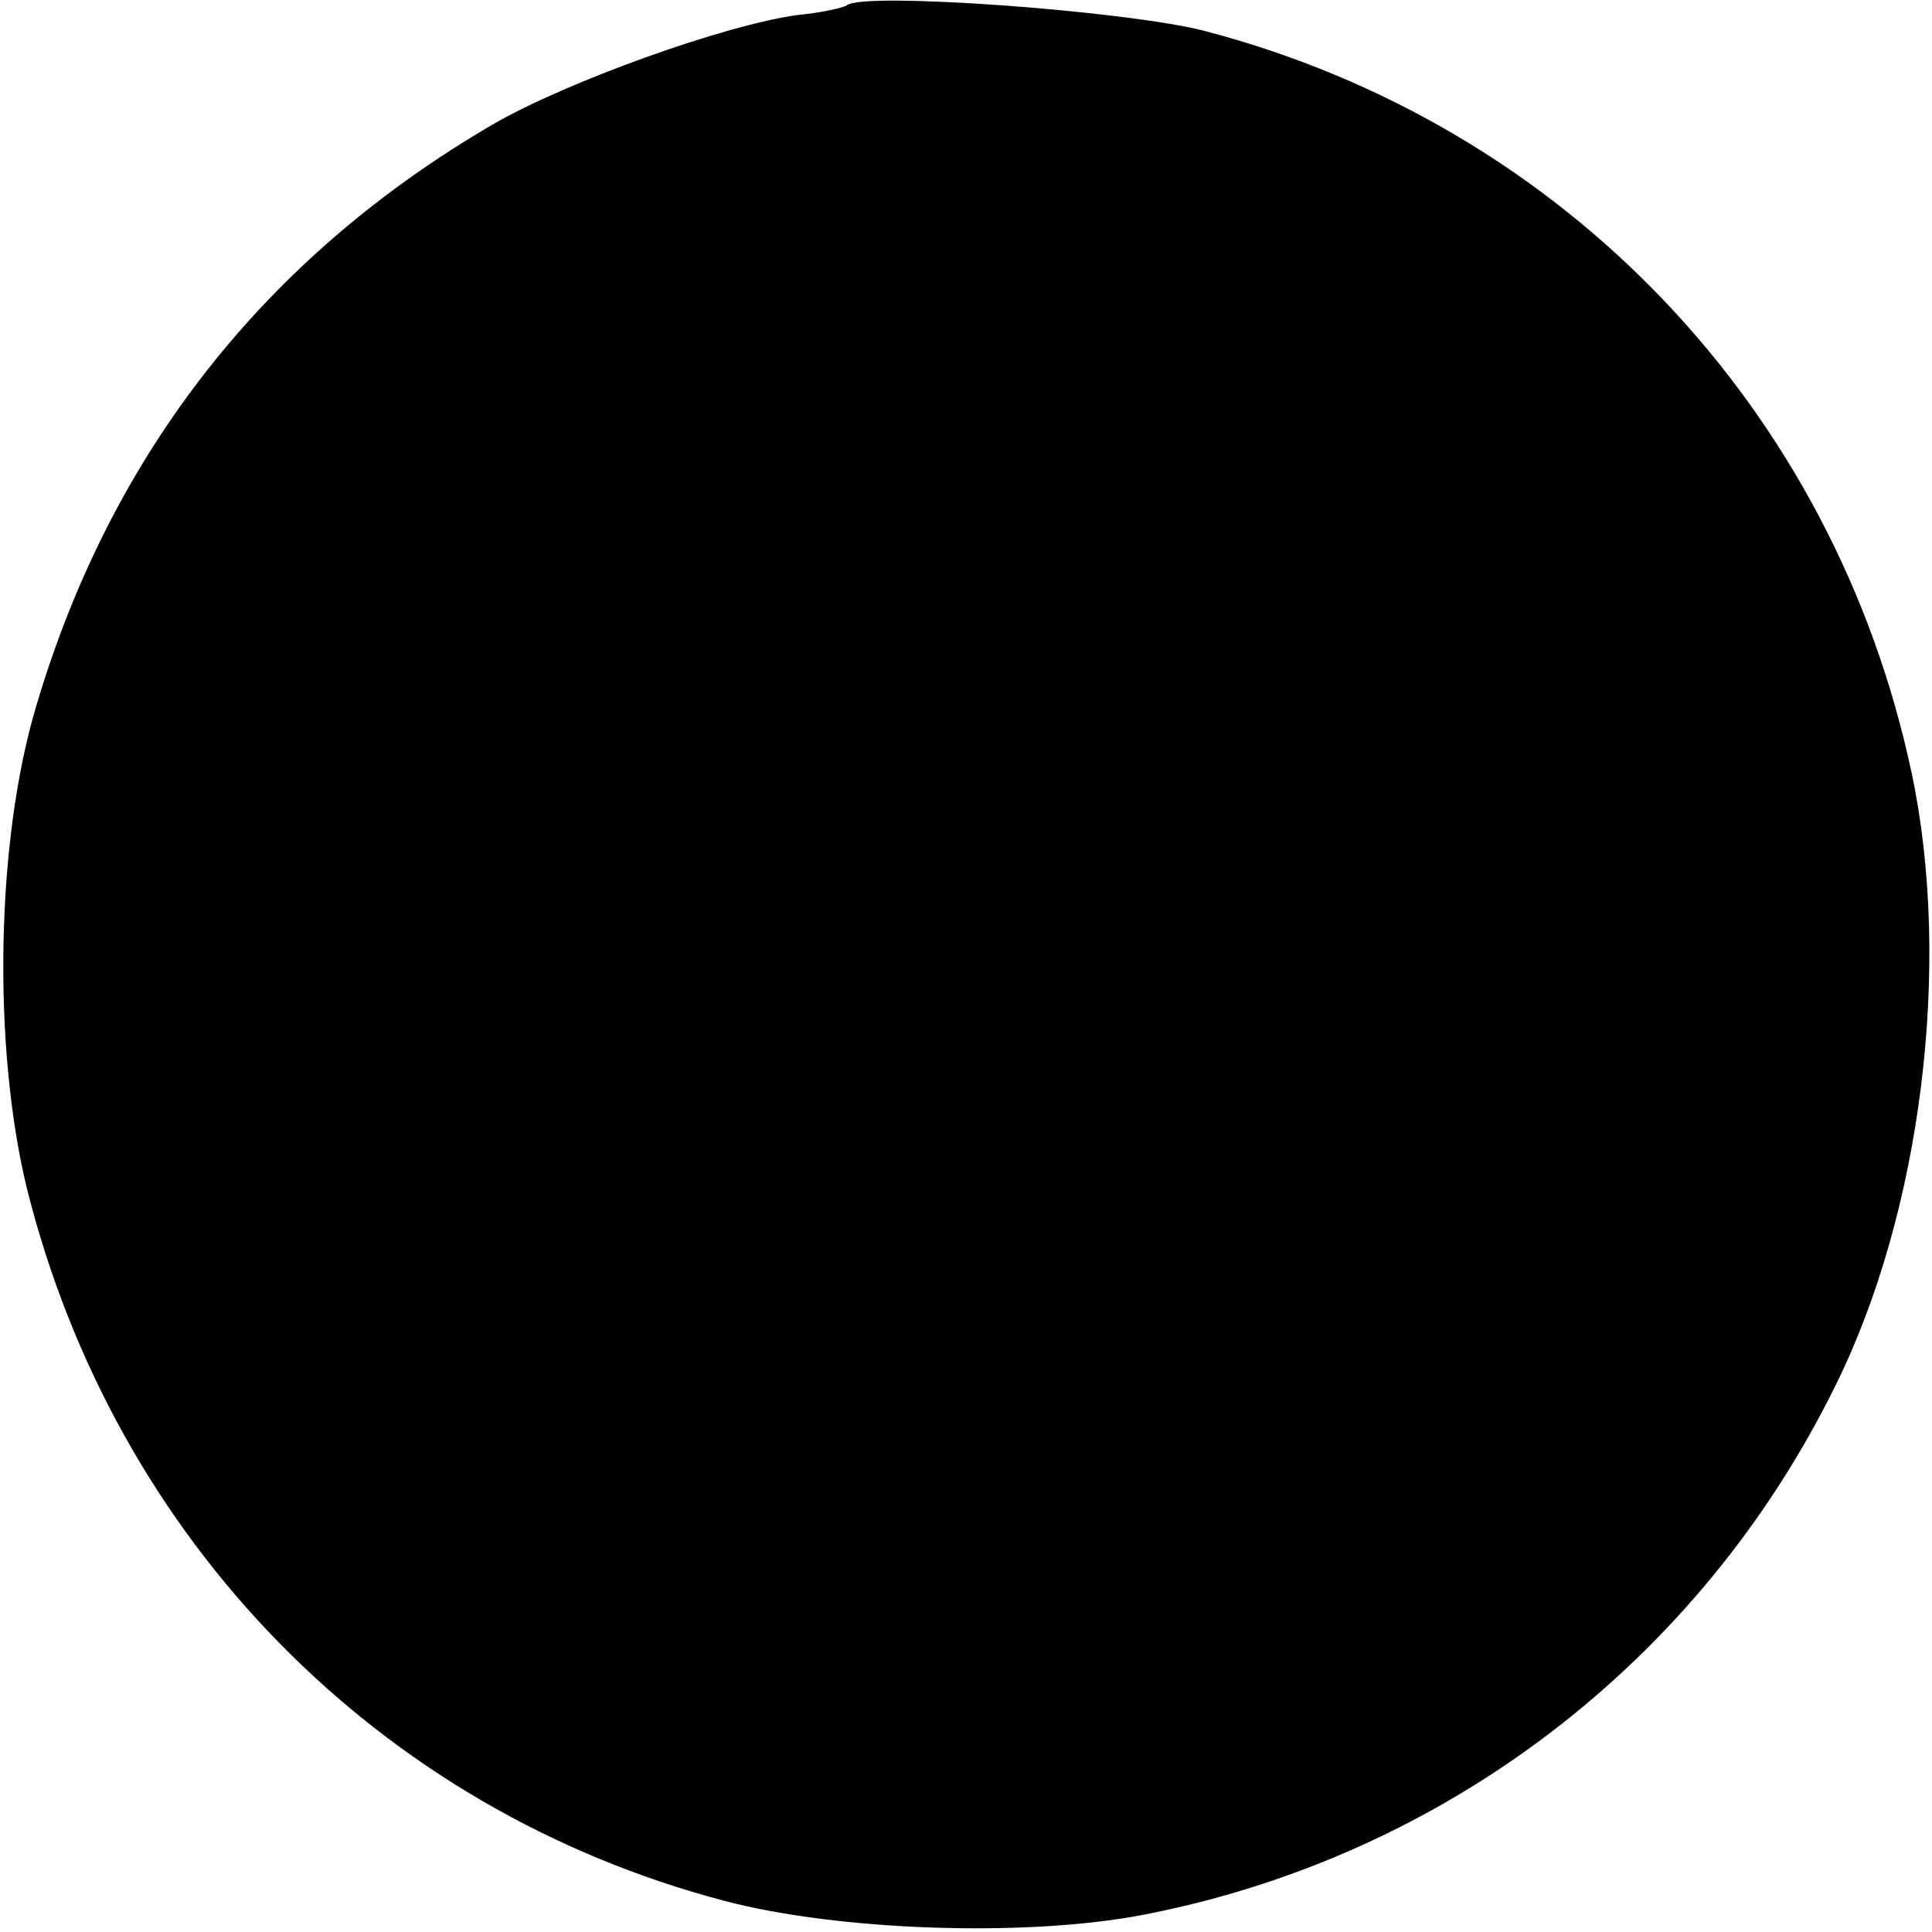
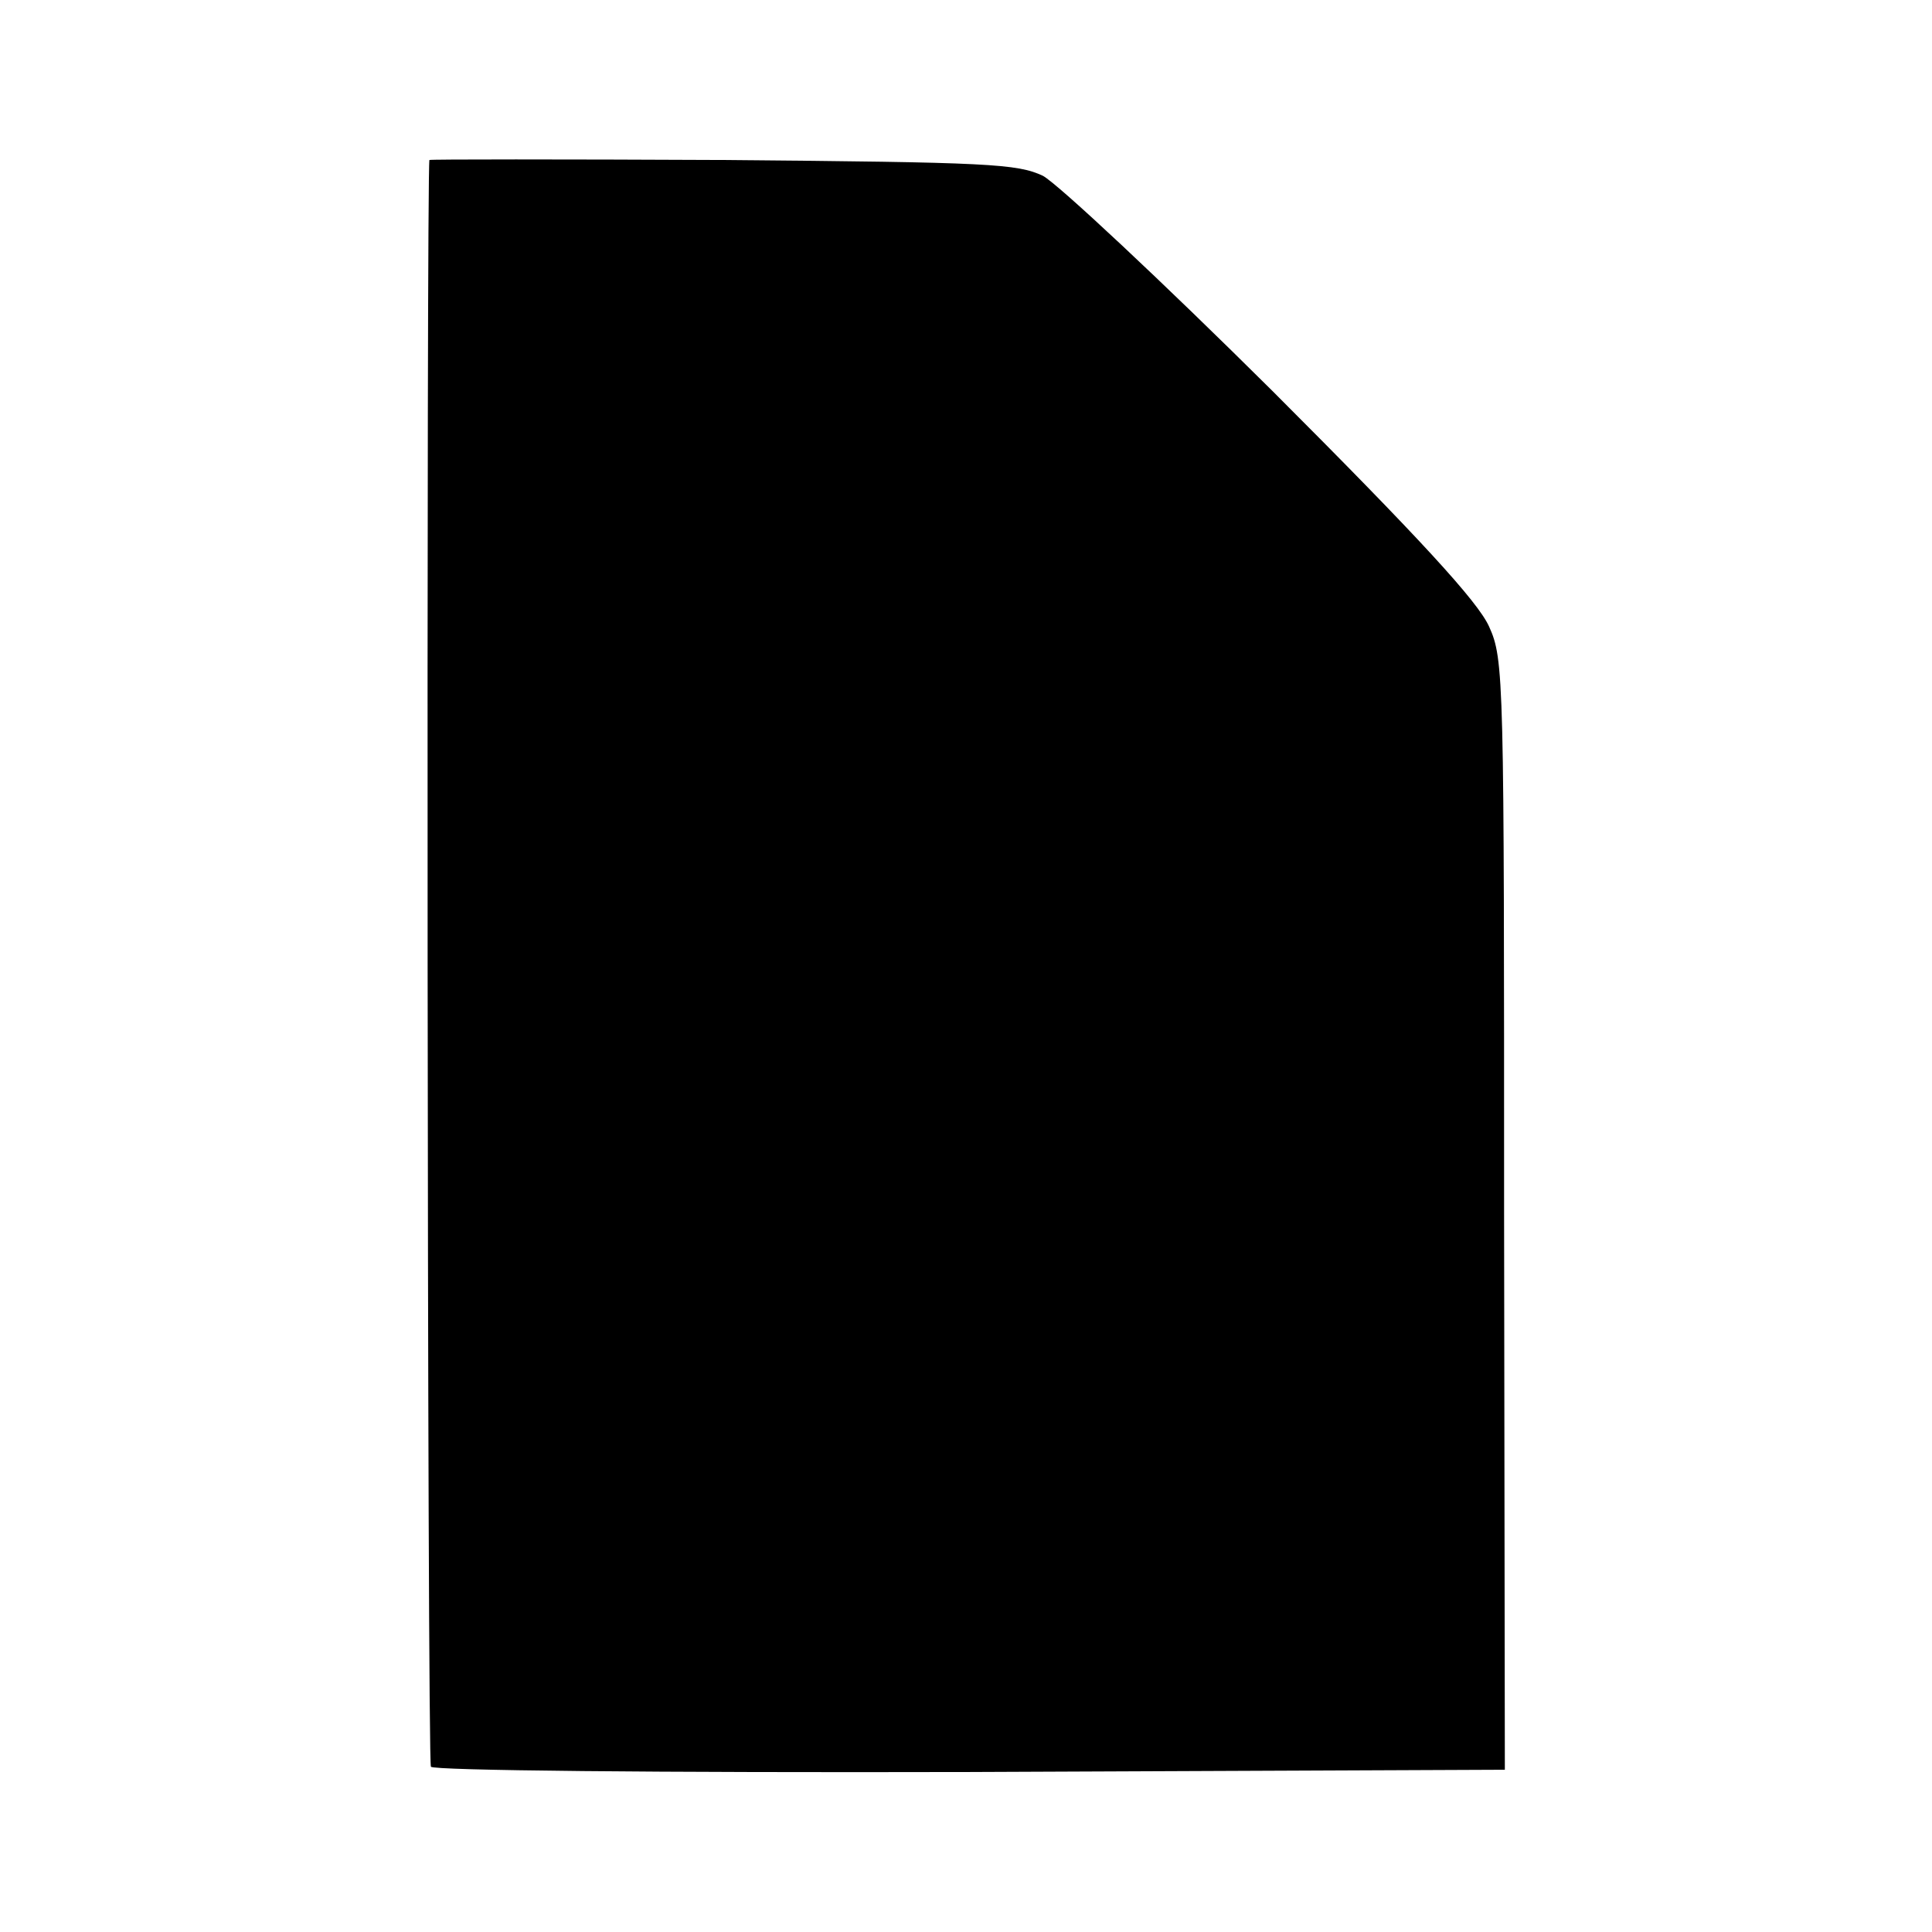
- <svg xmlns="http://www.w3.org/2000/svg" version="1.0" width="180pt" height="180pt" viewBox="0 0 180 180" preserveAspectRatio="xMidYMid meet">
-   <g transform="translate(0,180) scale(0.1,-0.1)" fill="#000000" stroke="none">
-     <path d="M789 1795 c-3 -2 -24 -7 -46 -9 -67 -9 -215 -62 -284 -102 -211 -123 -355 -305 -425 -541 -38 -126 -41 -318 -9 -450 82 -328 327 -579 650 -664 106 -28 281 -34 390 -13 280 54 518 235 645 493 80 161 109 392 71 571 -72 339 -323 603 -658 691 -72 19 -321 37 -334 24z" />
+ <svg xmlns="http://www.w3.org/2000/svg" version="1.0" width="256pt" height="256pt" viewBox="0 0 256 256" preserveAspectRatio="xMidYMid meet">
+   <g transform="translate(0,256) scale(0.1,-0.1)" fill="#000000" stroke="none">
+     <path d="M569 2348 c-4 -13 -3 -2122 2 -2129 3 -5 295 -8 714 -7 l709 3 -1 735 c0 714 0 736 -20 780 -15 33 -91 116 -287 312 -147 146 -284 274 -304 285 -34 16 -71 18 -424 21 -214 1 -388 1 -389 0z" />
  </g>
</svg>
